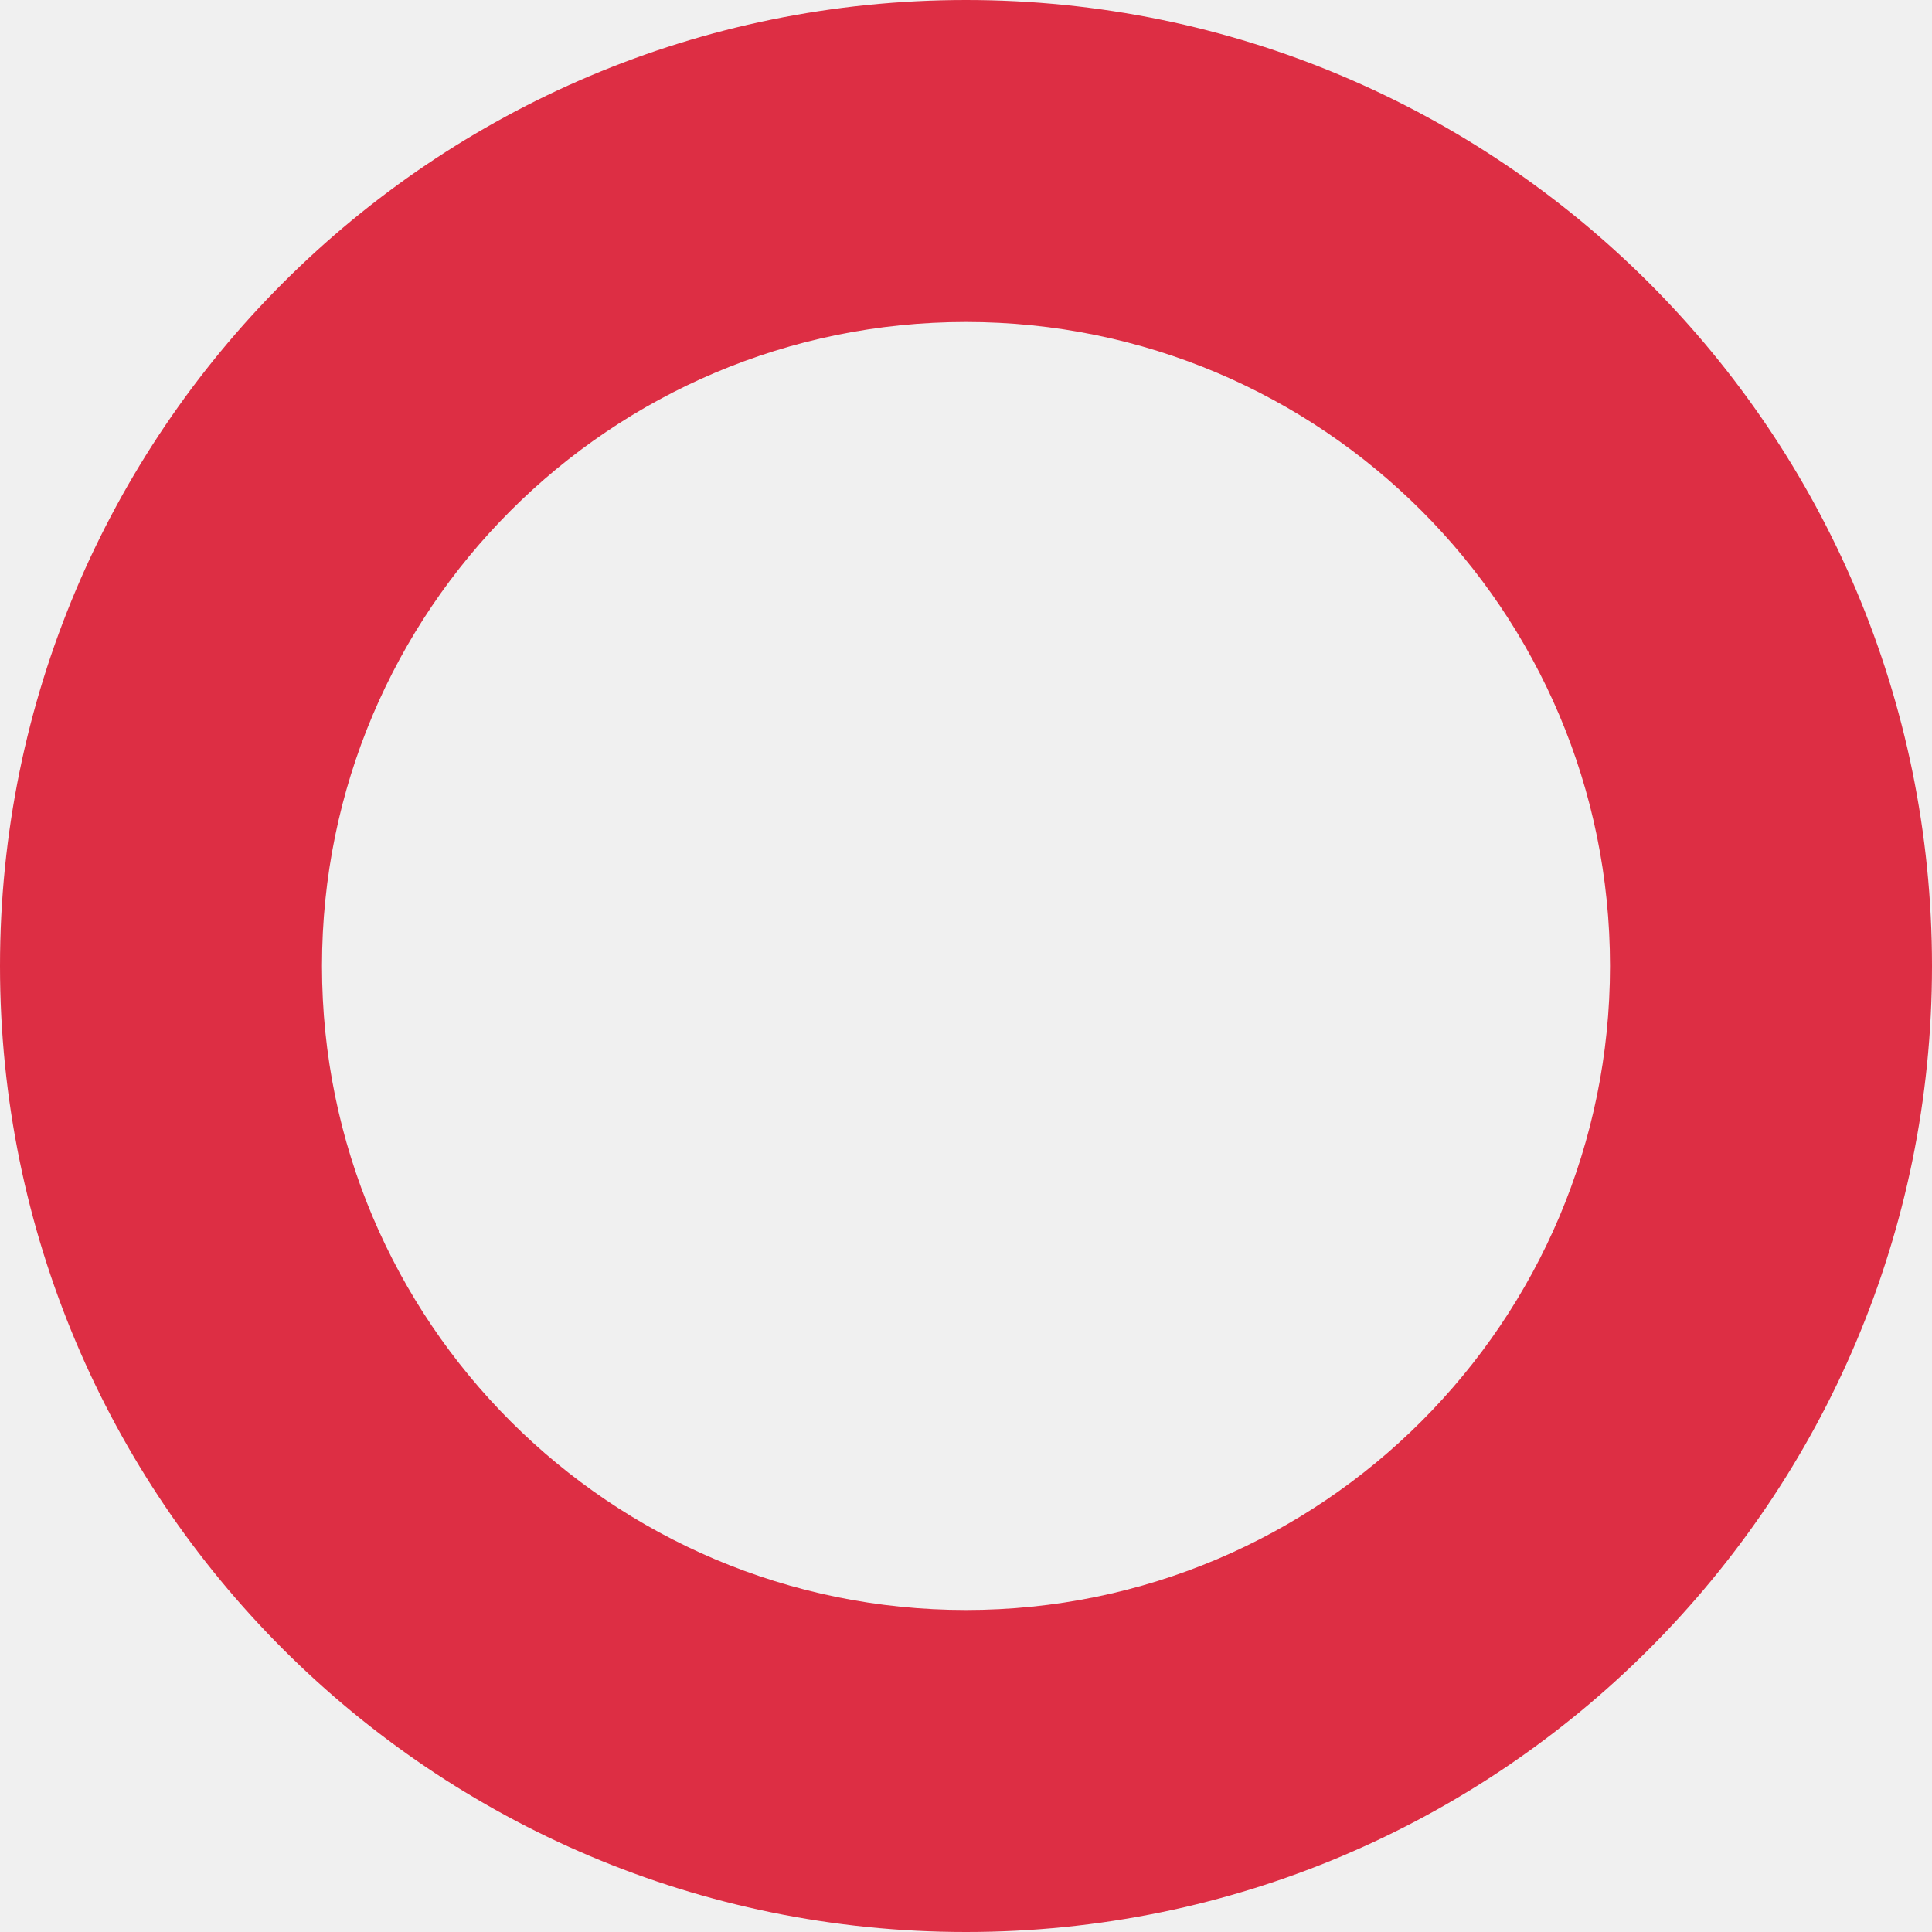
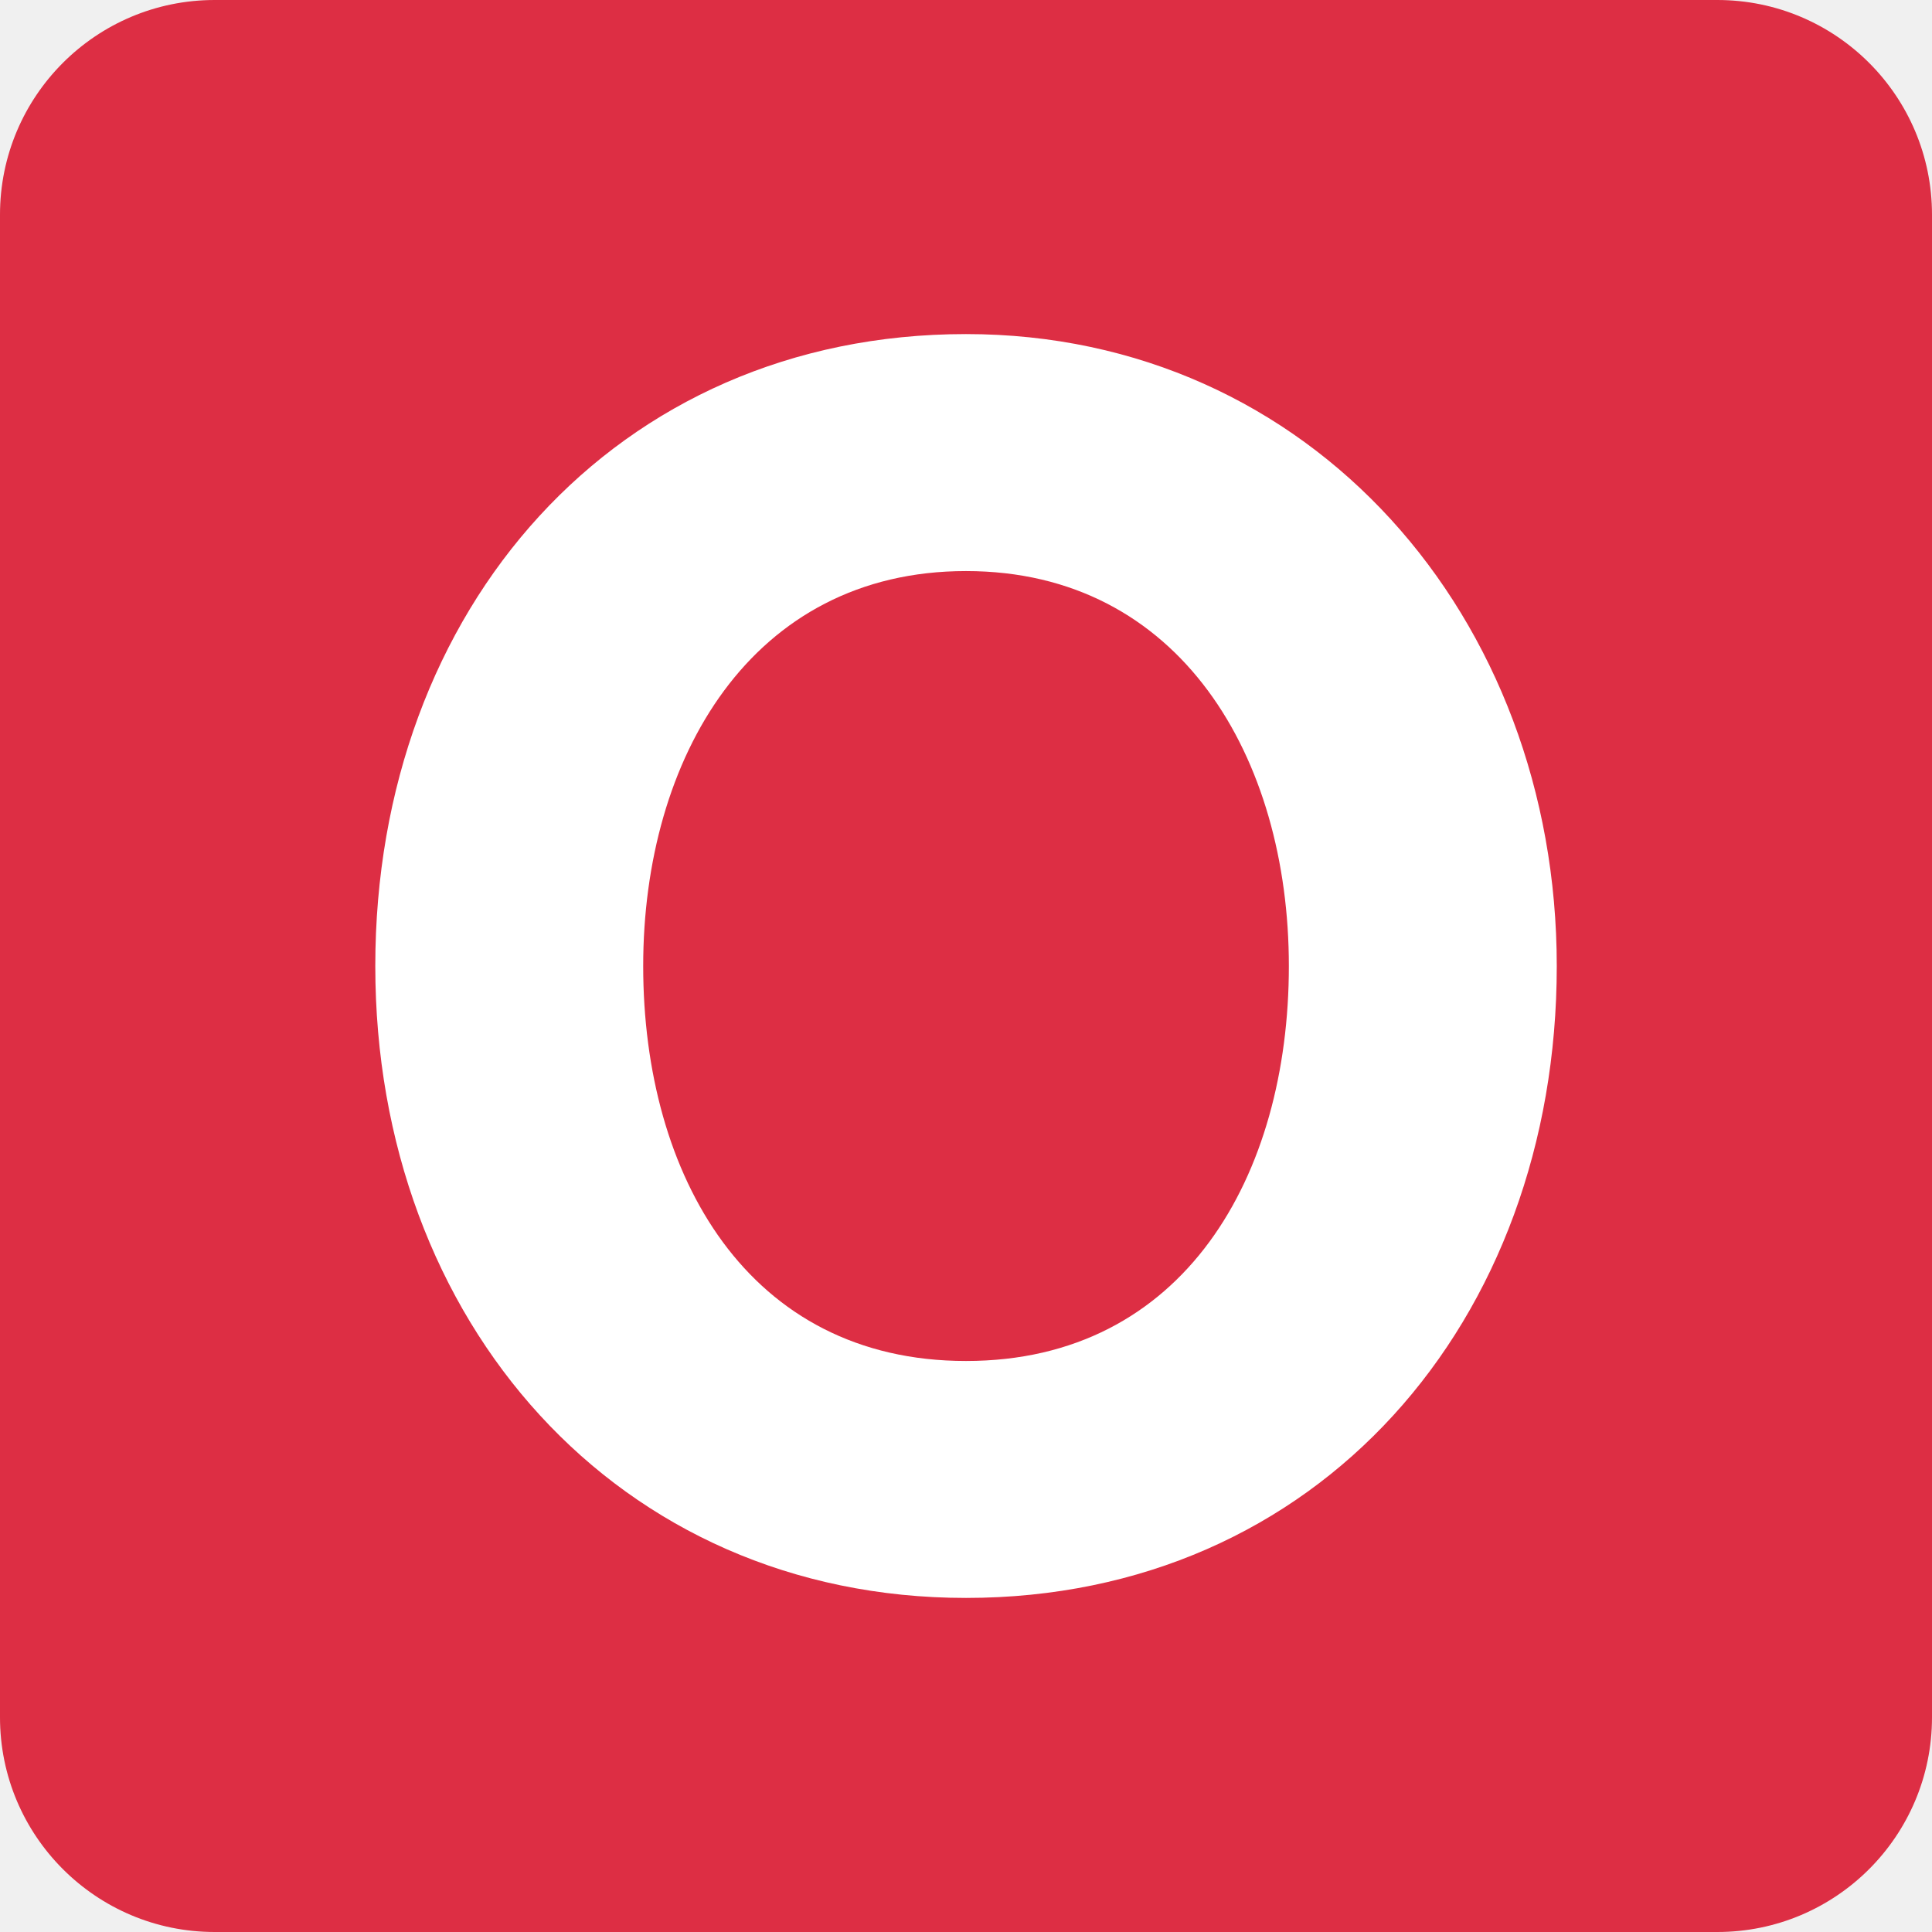
<svg xmlns="http://www.w3.org/2000/svg" viewBox="0 0 36 36">
-   <path fill="#DD2E44" d="M18 0C8.059 0 0 8.059 0 18s8.059 18 18 18 18-8.059 18-18S27.941 0 18 0zm0 30c-6.627 0-12-5.373-12-12S11.373 6 18 6s12 5.373 12 12-5.373 12-12 12z" />
+   <path fill="#DD2E44" d="M36 32c0 2.209-1.791 4-4 4H4c-2.209 0-4-1.791-4-4V4c0-2.209 1.791-4 4-4h28c2.209 0 4 1.791 4 4v28z" />
+   <path fill="#FFF" d="M6.993 18.001c0-6.656 4.48-11.776 11.007-11.776 6.432 0 11.008 5.28 11.008 11.776 0 6.623-4.449 11.774-11.008 11.774-6.496 0-11.007-5.151-11.007-11.774zm17.023 0c0-3.872-2.016-7.36-6.016-7.36s-6.015 3.488-6.015 7.36c0 3.903 1.952 7.359 6.015 7.359 4.065 0 6.016-3.456 6.016-7.359z" />
</svg>
